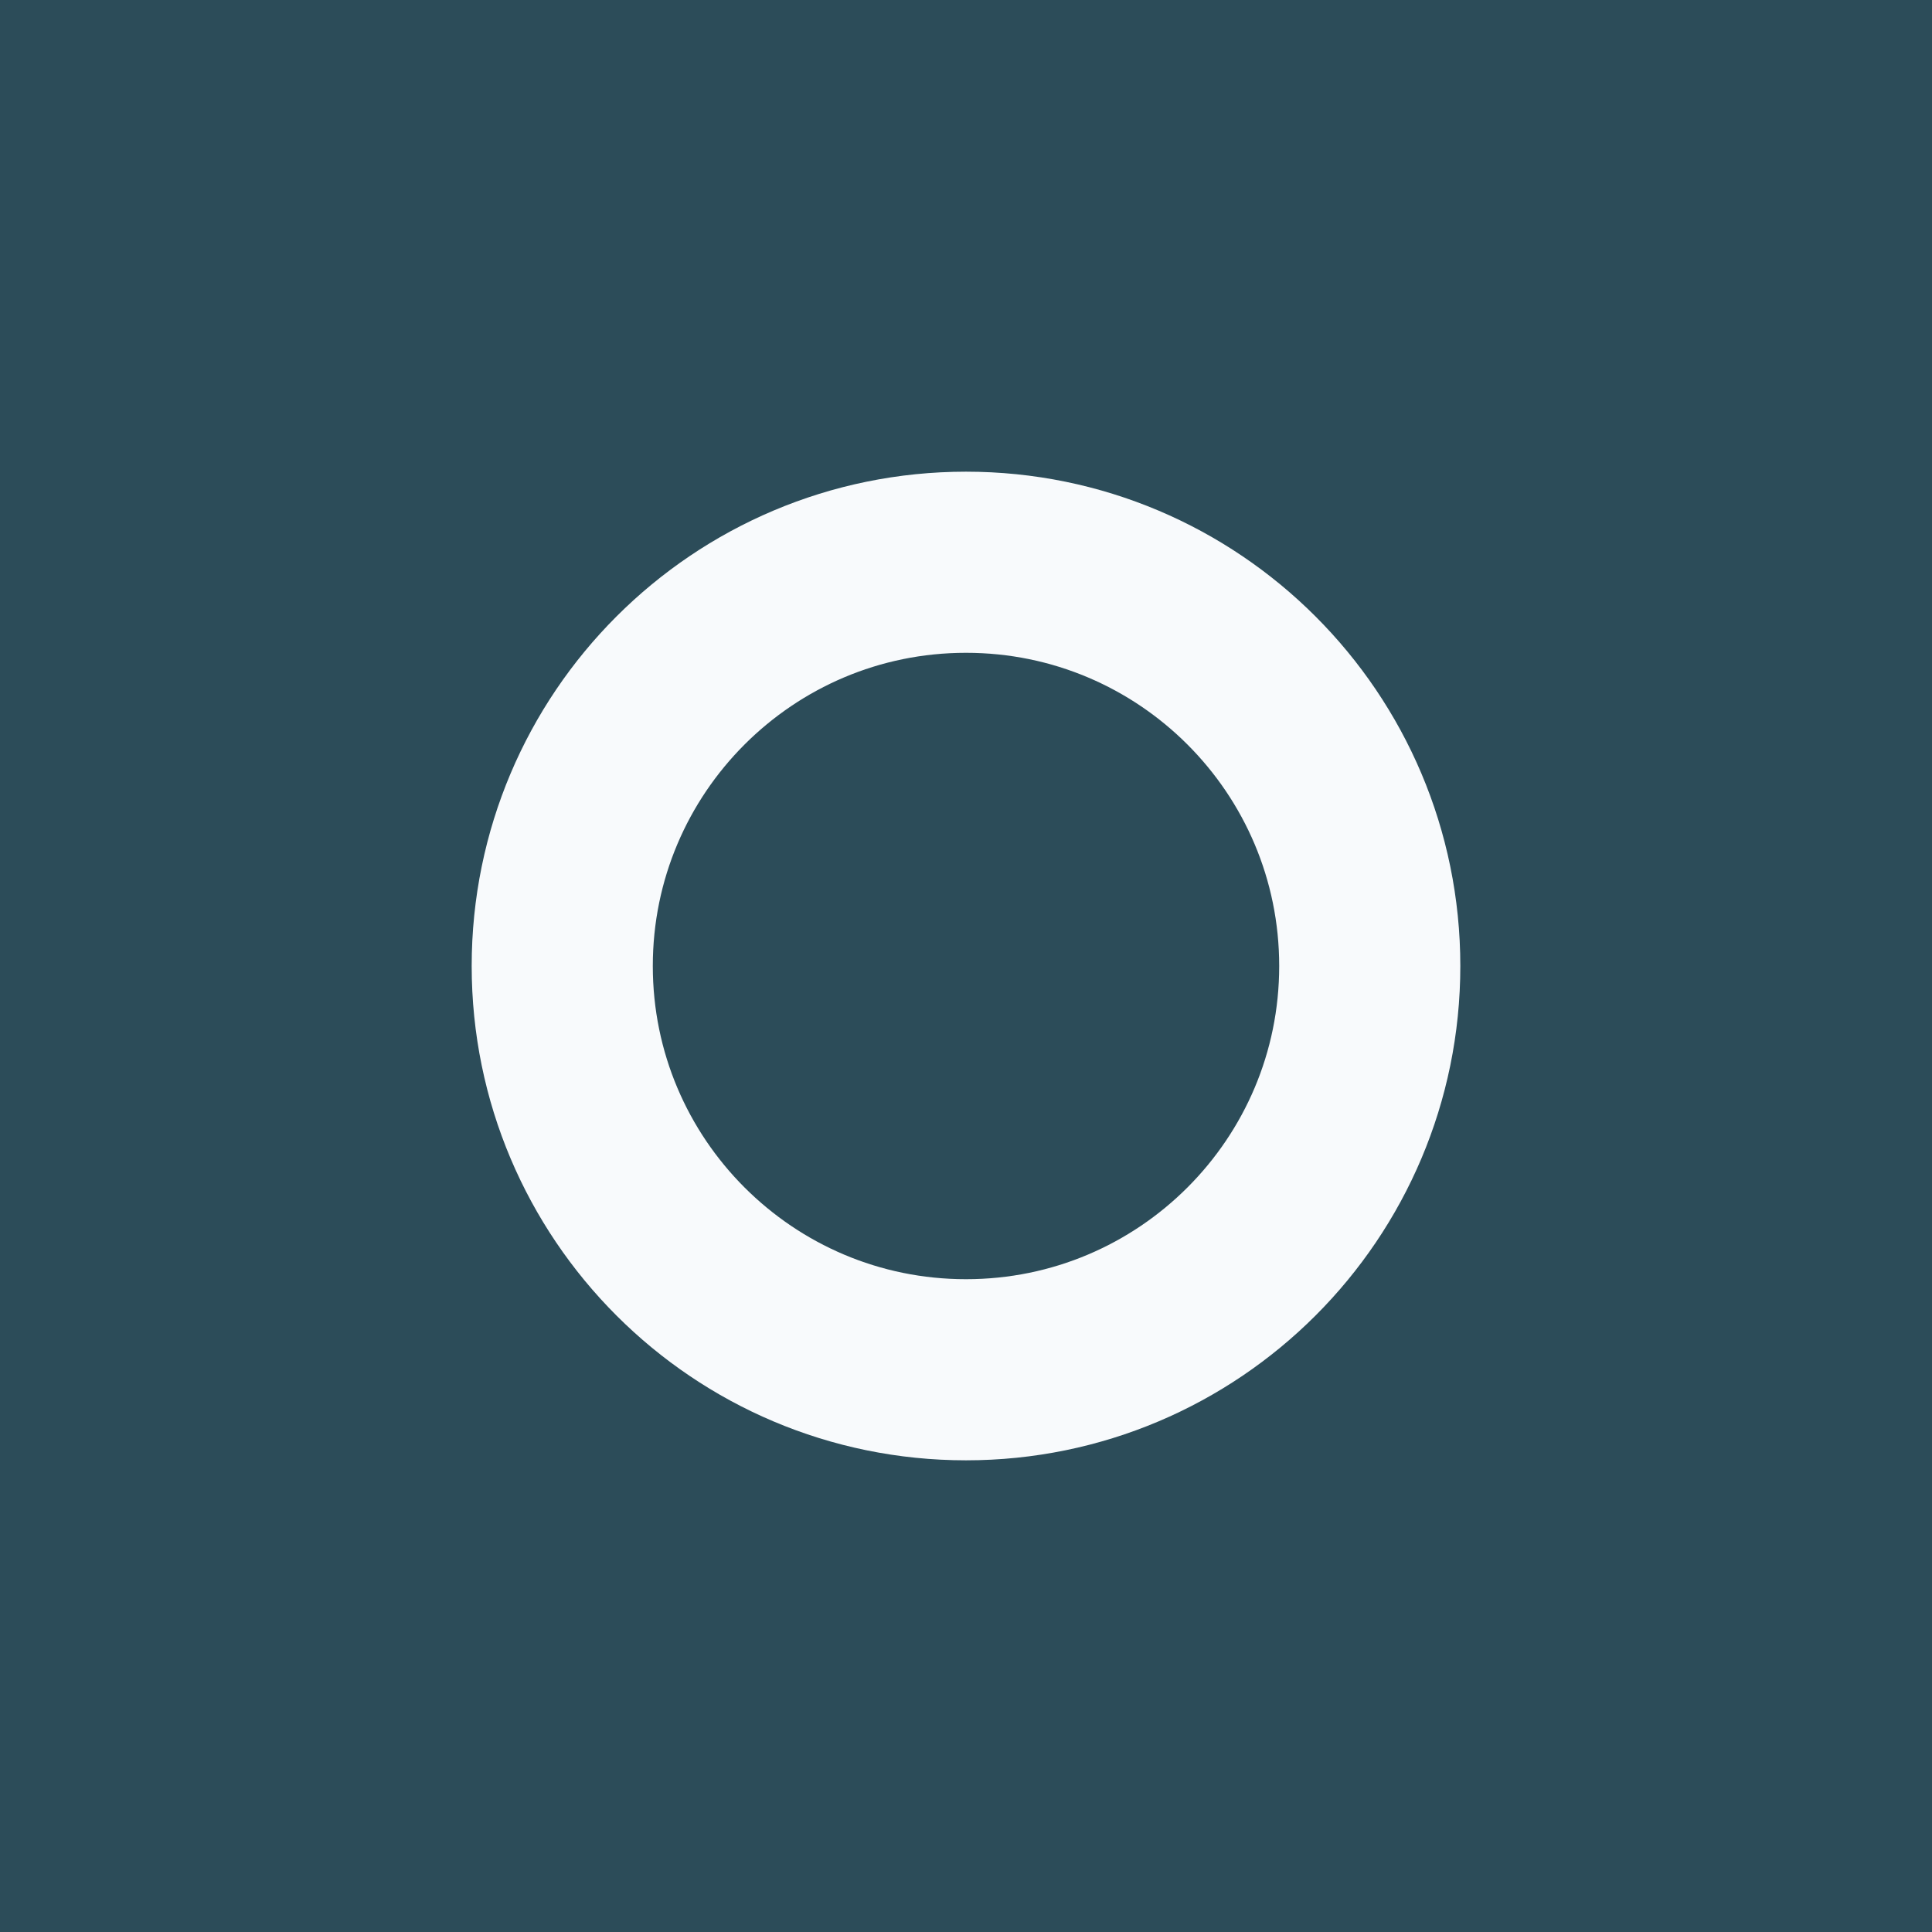
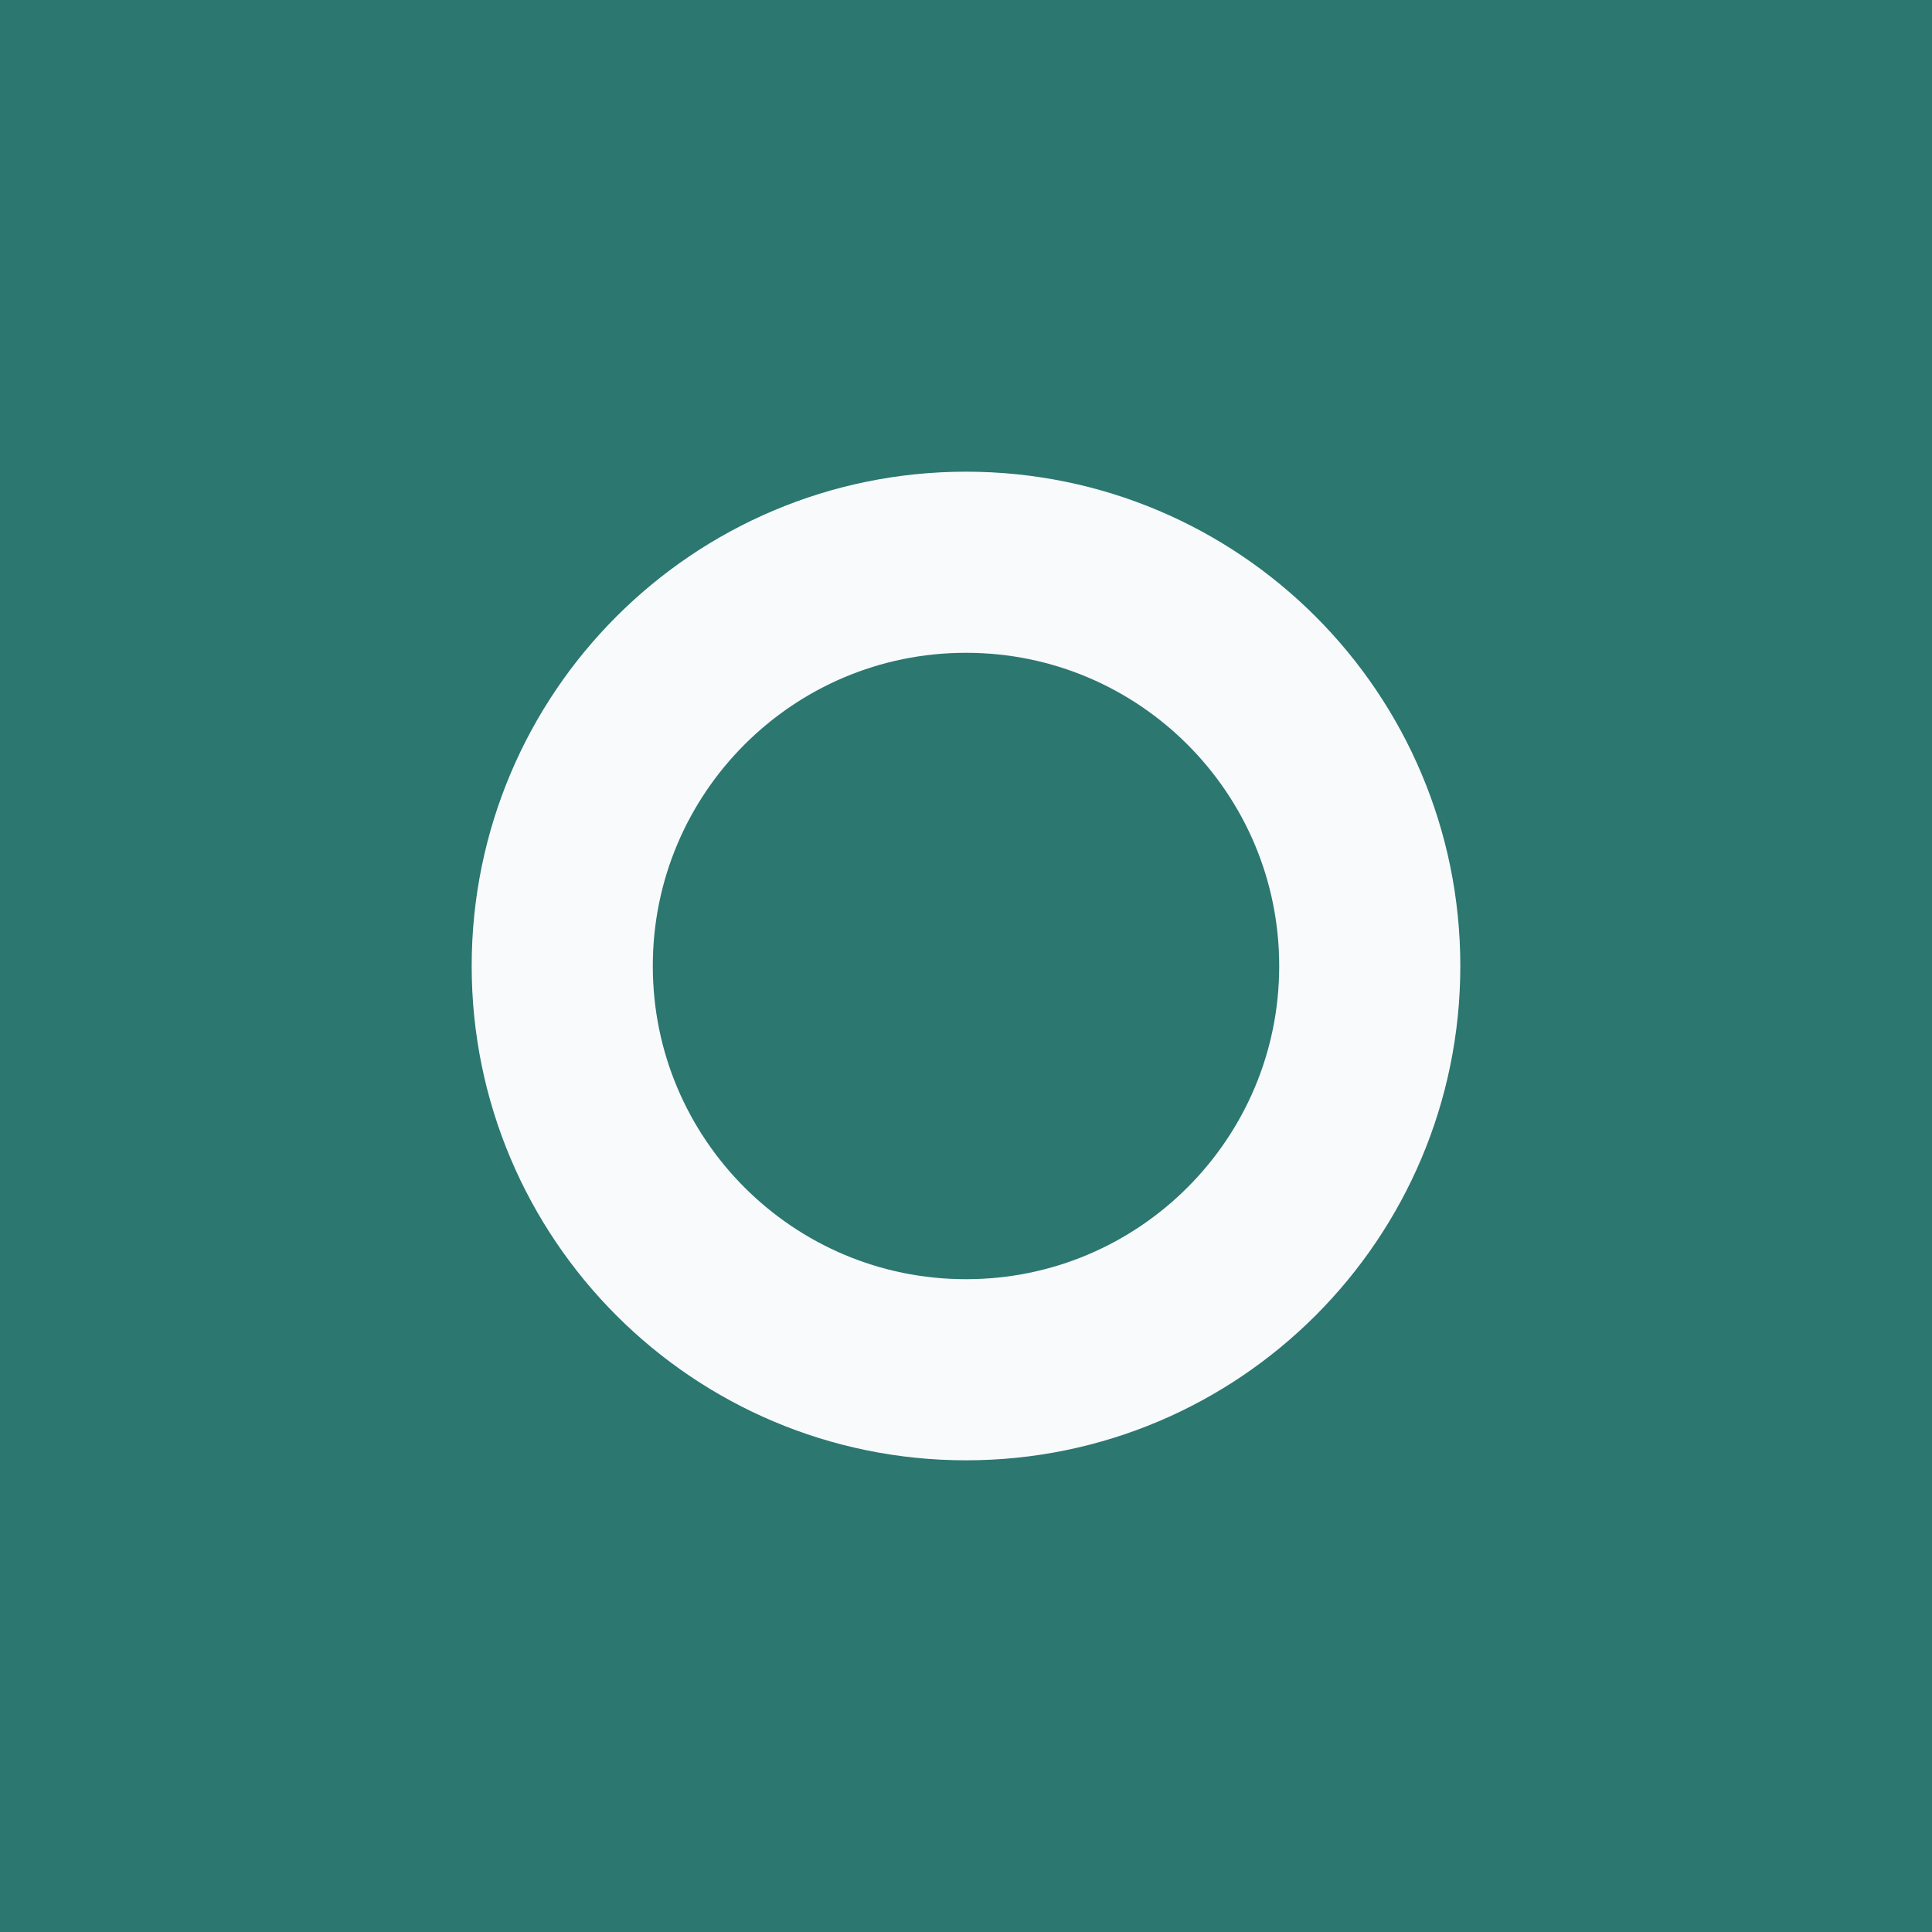
<svg xmlns="http://www.w3.org/2000/svg" viewBox="0 0 512 512" width="512" height="512">
-   <rect width="512" height="512" fill="#2c4c59" />
+   <rect width="512" height="512" fill="#2c7770" />
  <circle cx="256" cy="256" r="107" fill="none" stroke="#f8fafc" stroke-width="48" />
</svg>
